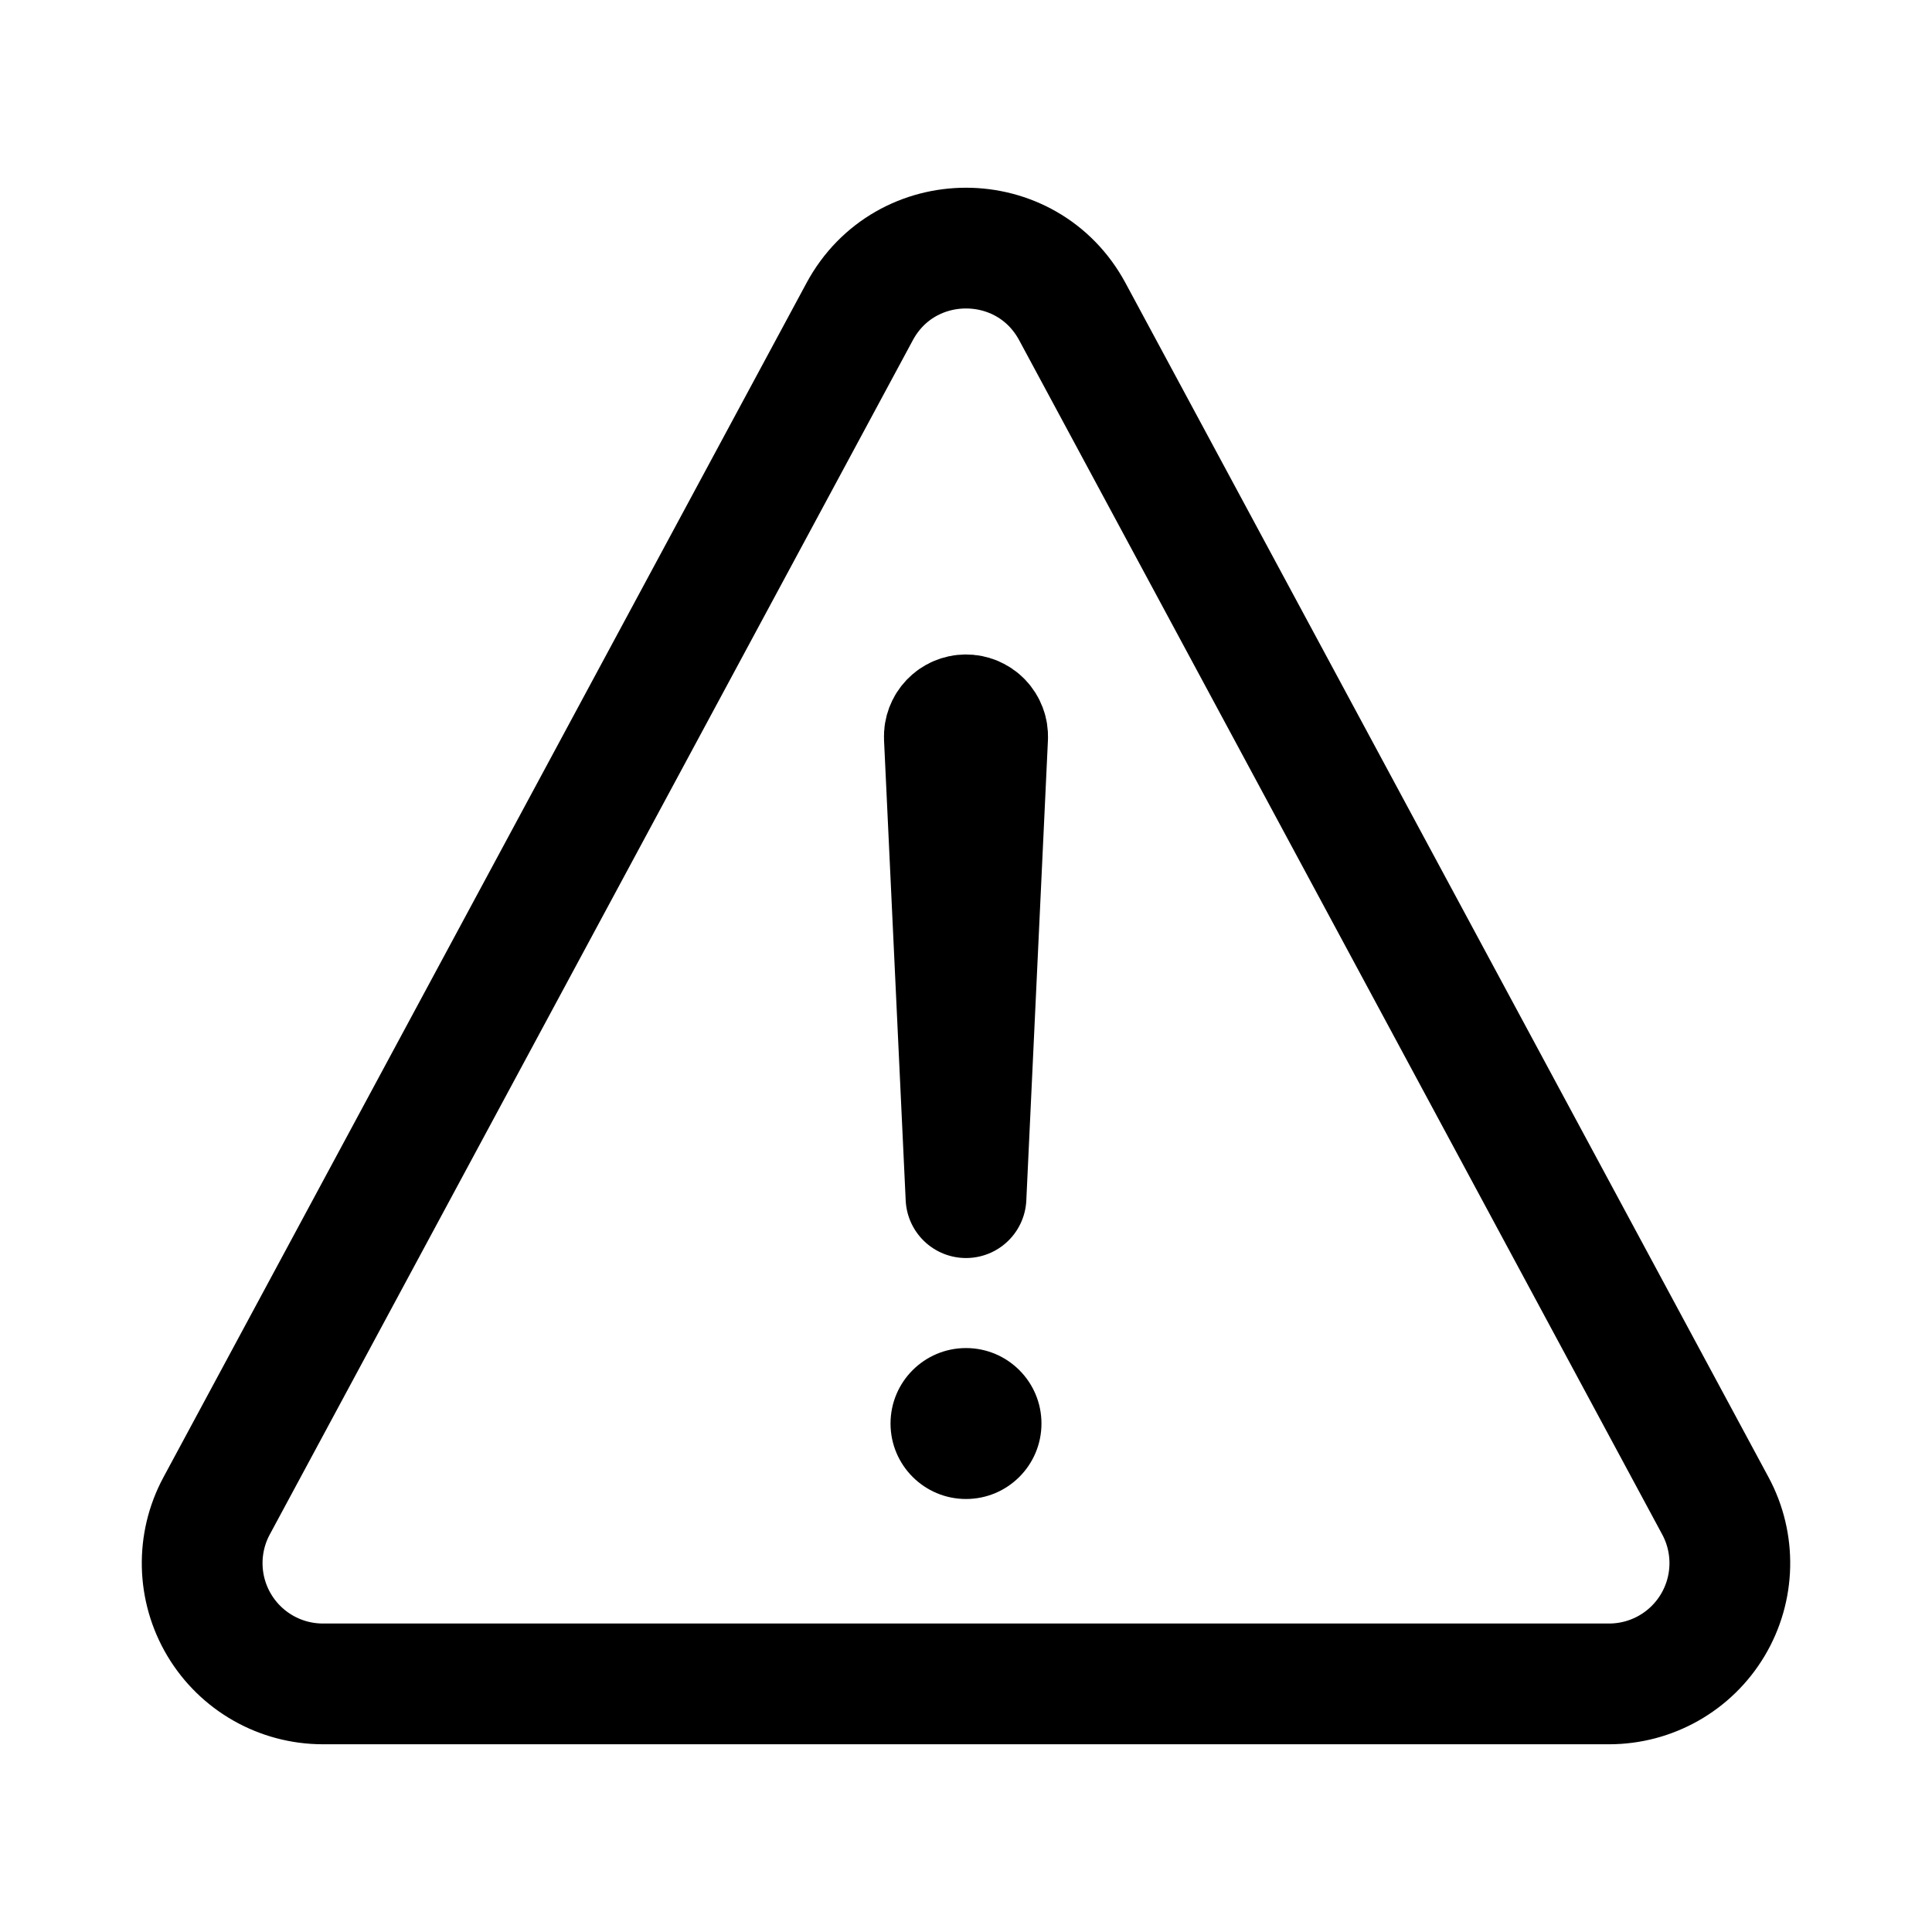
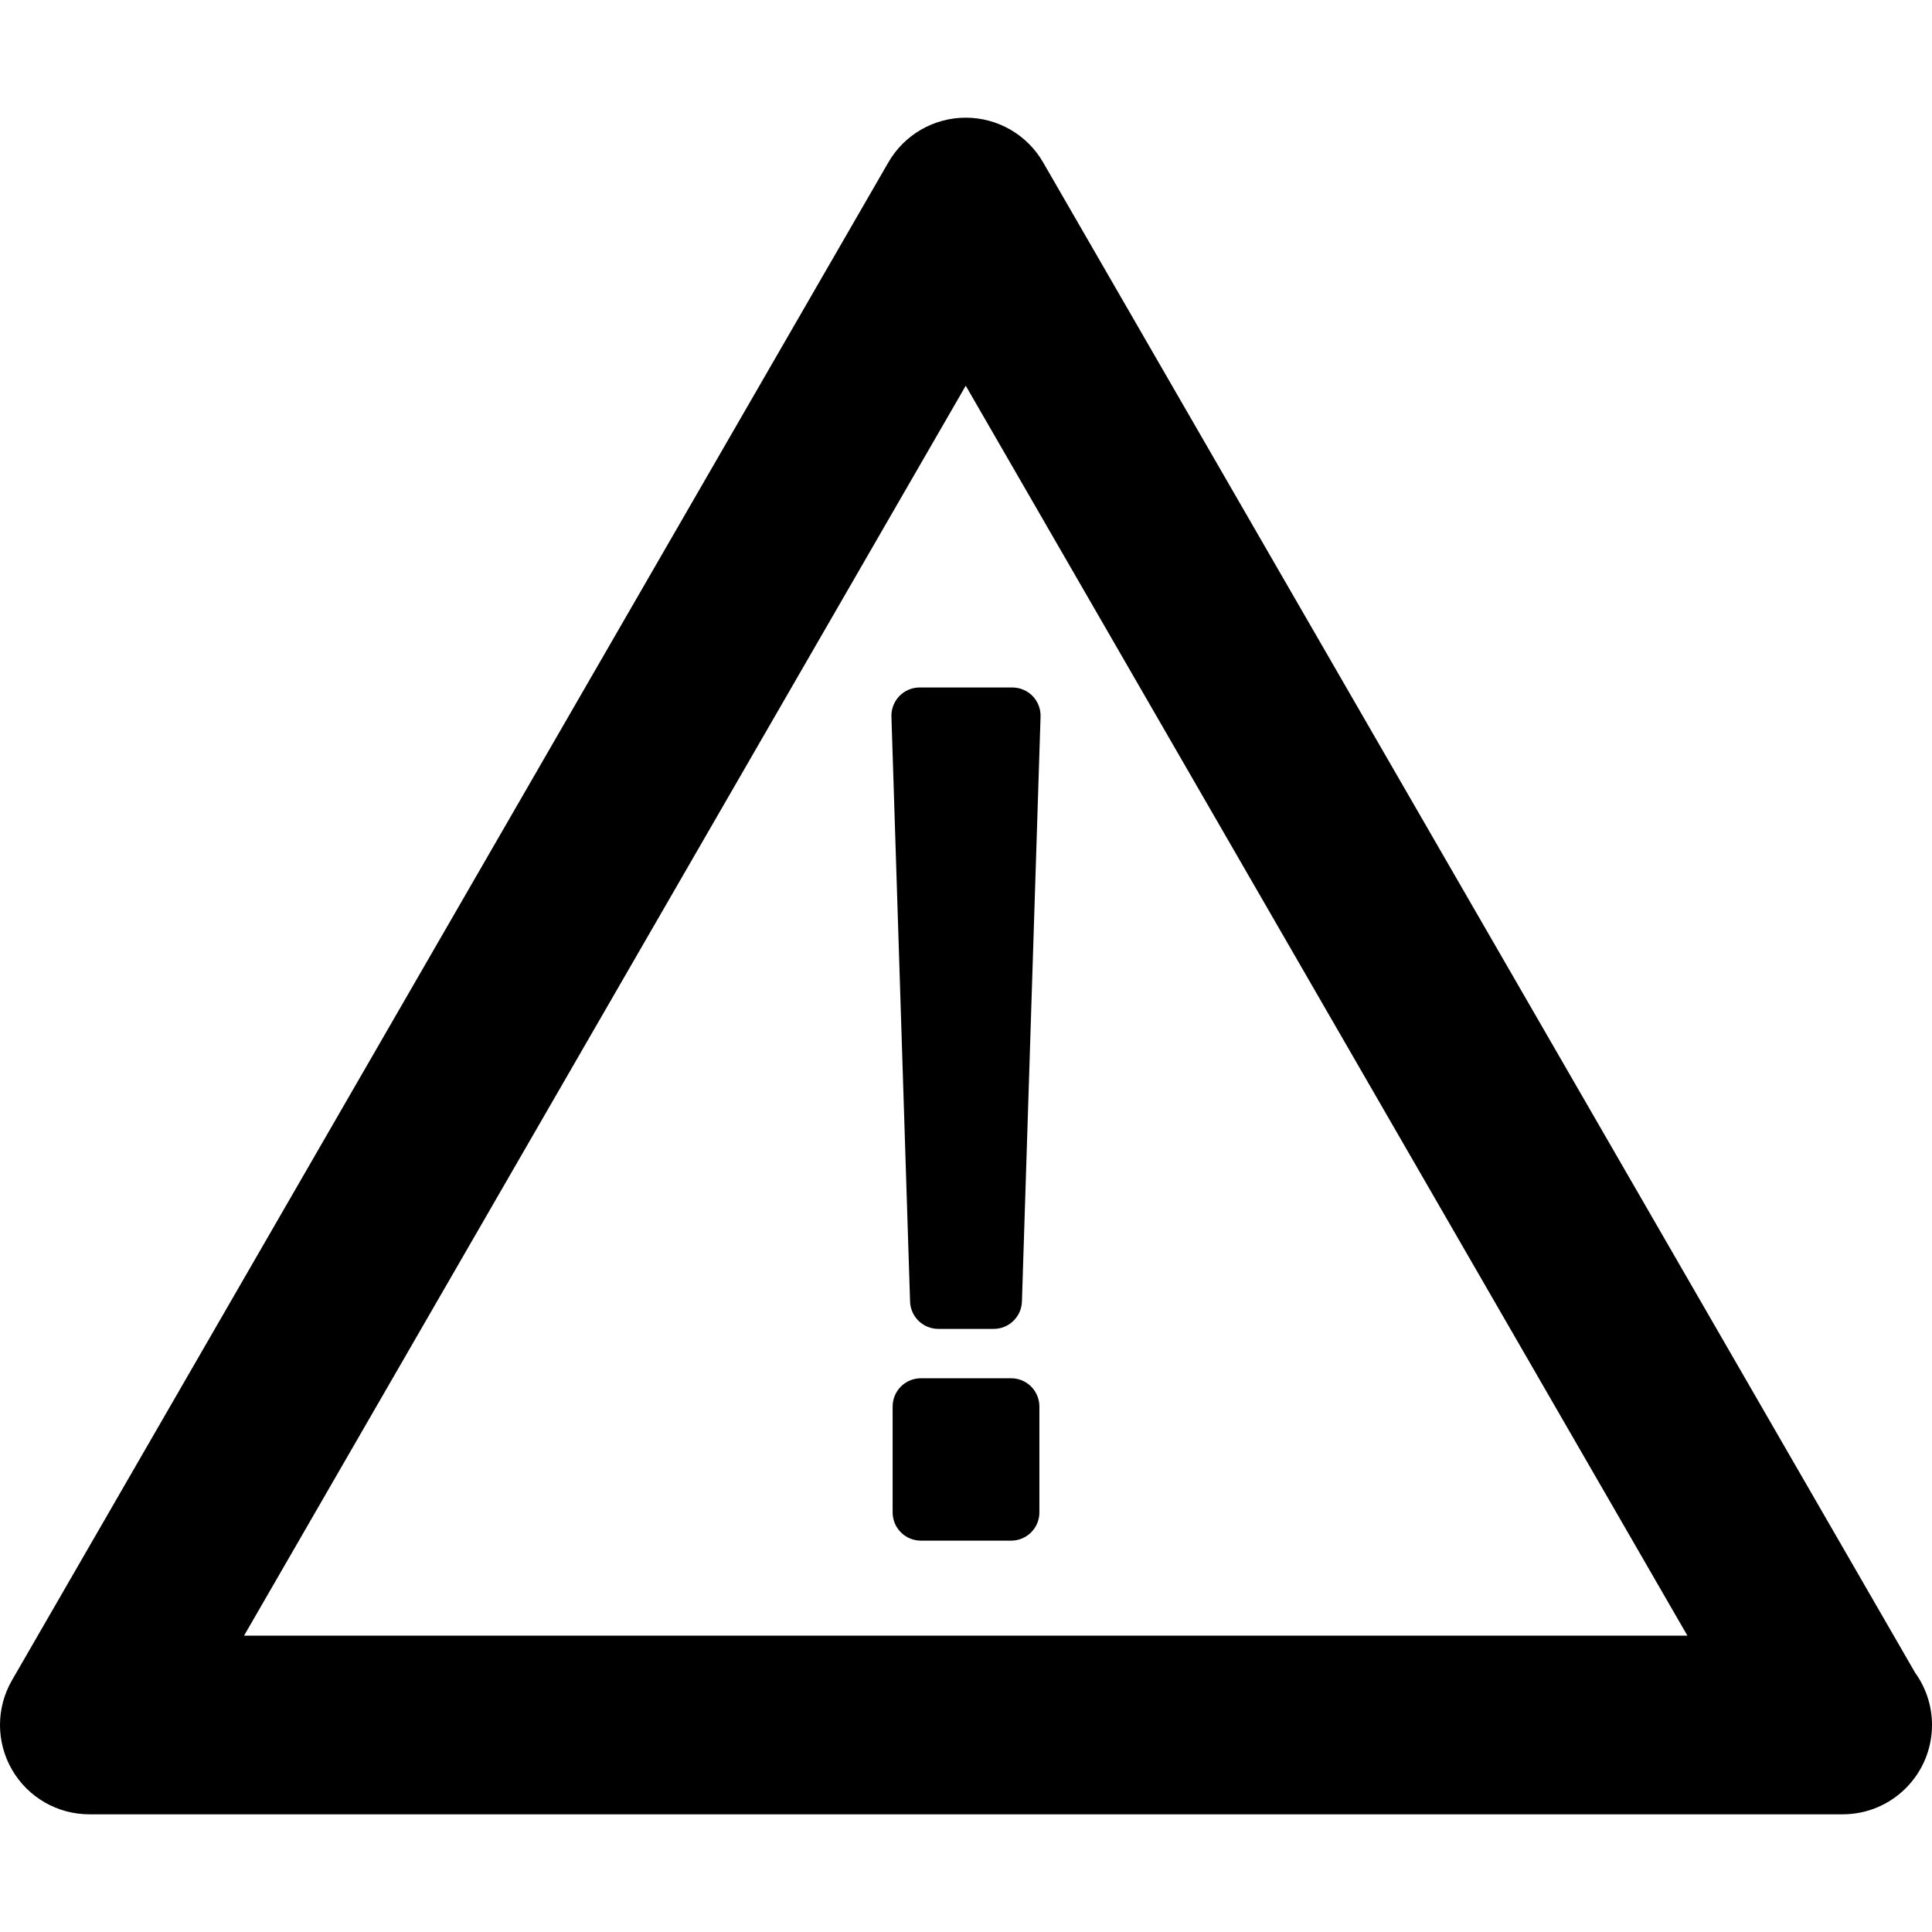
- <svg width="800px" height="800px" viewBox="0 0 512 512">
-   <path d="M85.57,446.25H426.43a32,32,0,0,0,28.17-47.17L284.18,82.58c-12.09-22.44-44.27-22.44-56.36,0L57.4,399.08A32,32,0,0,0,85.57,446.25Z" style="fill:none;stroke:#000000;stroke-linecap:round;stroke-linejoin:round;stroke-width:32px" />
-   <path d="M250.26,195.39l5.74,122,5.73-121.95a5.74,5.74,0,0,0-5.79-6h0A5.74,5.74,0,0,0,250.26,195.39Z" style="fill:none;stroke:#000000;stroke-linecap:round;stroke-linejoin:round;stroke-width:32px" />
-   <path d="M256,397.25a20,20,0,1,1,20-20A20,20,0,0,1,256,397.25Z" />
+ <svg xmlns="http://www.w3.org/2000/svg" version="1.1" id="Capa_1" x="0px" y="0px" width="458.096px" height="458.096px" viewBox="0 0 458.096 458.096" style="enable-background:new 0 0 458.096 458.096;" xml:space="preserve">
+   <g>
+     <path d="M454.106,396.635L247.33,38.496c-3.783-6.555-10.775-10.592-18.344-10.592c-7.566,0-14.561,4.037-18.344,10.592   L2.837,398.414c-3.783,6.555-3.783,14.629,0,21.184c3.783,6.556,10.778,10.593,18.344,10.593h415.613c0.041,0,0.088,0.006,0.118,0   c11.709,0,21.184-9.481,21.184-21.185C458.096,404.384,456.612,400.116,454.106,396.635z M57.872,387.822L228.986,91.456   L400.1,387.828H57.872V387.822z M218.054,163.009h21.982c1.803,0,3.534,0.727,4.8,2.021c1.259,1.3,1.938,3.044,1.892,4.855   l-4.416,138.673c-0.095,3.641-3.073,6.537-6.703,6.537h-13.125c-3.635,0-6.614-2.902-6.7-6.537l-4.418-138.673   c-0.047-1.812,0.636-3.555,1.895-4.855C214.52,163.736,216.251,163.009,218.054,163.009z M246.449,333.502v25.104   c0,3.699-2.997,6.696-6.703,6.696h-21.394c-3.706,0-6.7-2.997-6.7-6.696v-25.104c0-3.7,2.994-6.703,6.7-6.703h21.394   C243.452,326.793,246.449,329.802,246.449,333.502z" />
+   </g>
+   <g>
+ </g>
+   <g>
+ </g>
+   <g>
+ </g>
+   <g>
+ </g>
+   <g>
+ </g>
+   <g>
+ </g>
+   <g>
+ </g>
+   <g>
+ </g>
+   <g>
+ </g>
+   <g>
+ </g>
+   <g>
+ </g>
+   <g>
+ </g>
+   <g>
+ </g>
+   <g>
+ </g>
+   <g>
+ </g>
</svg>
